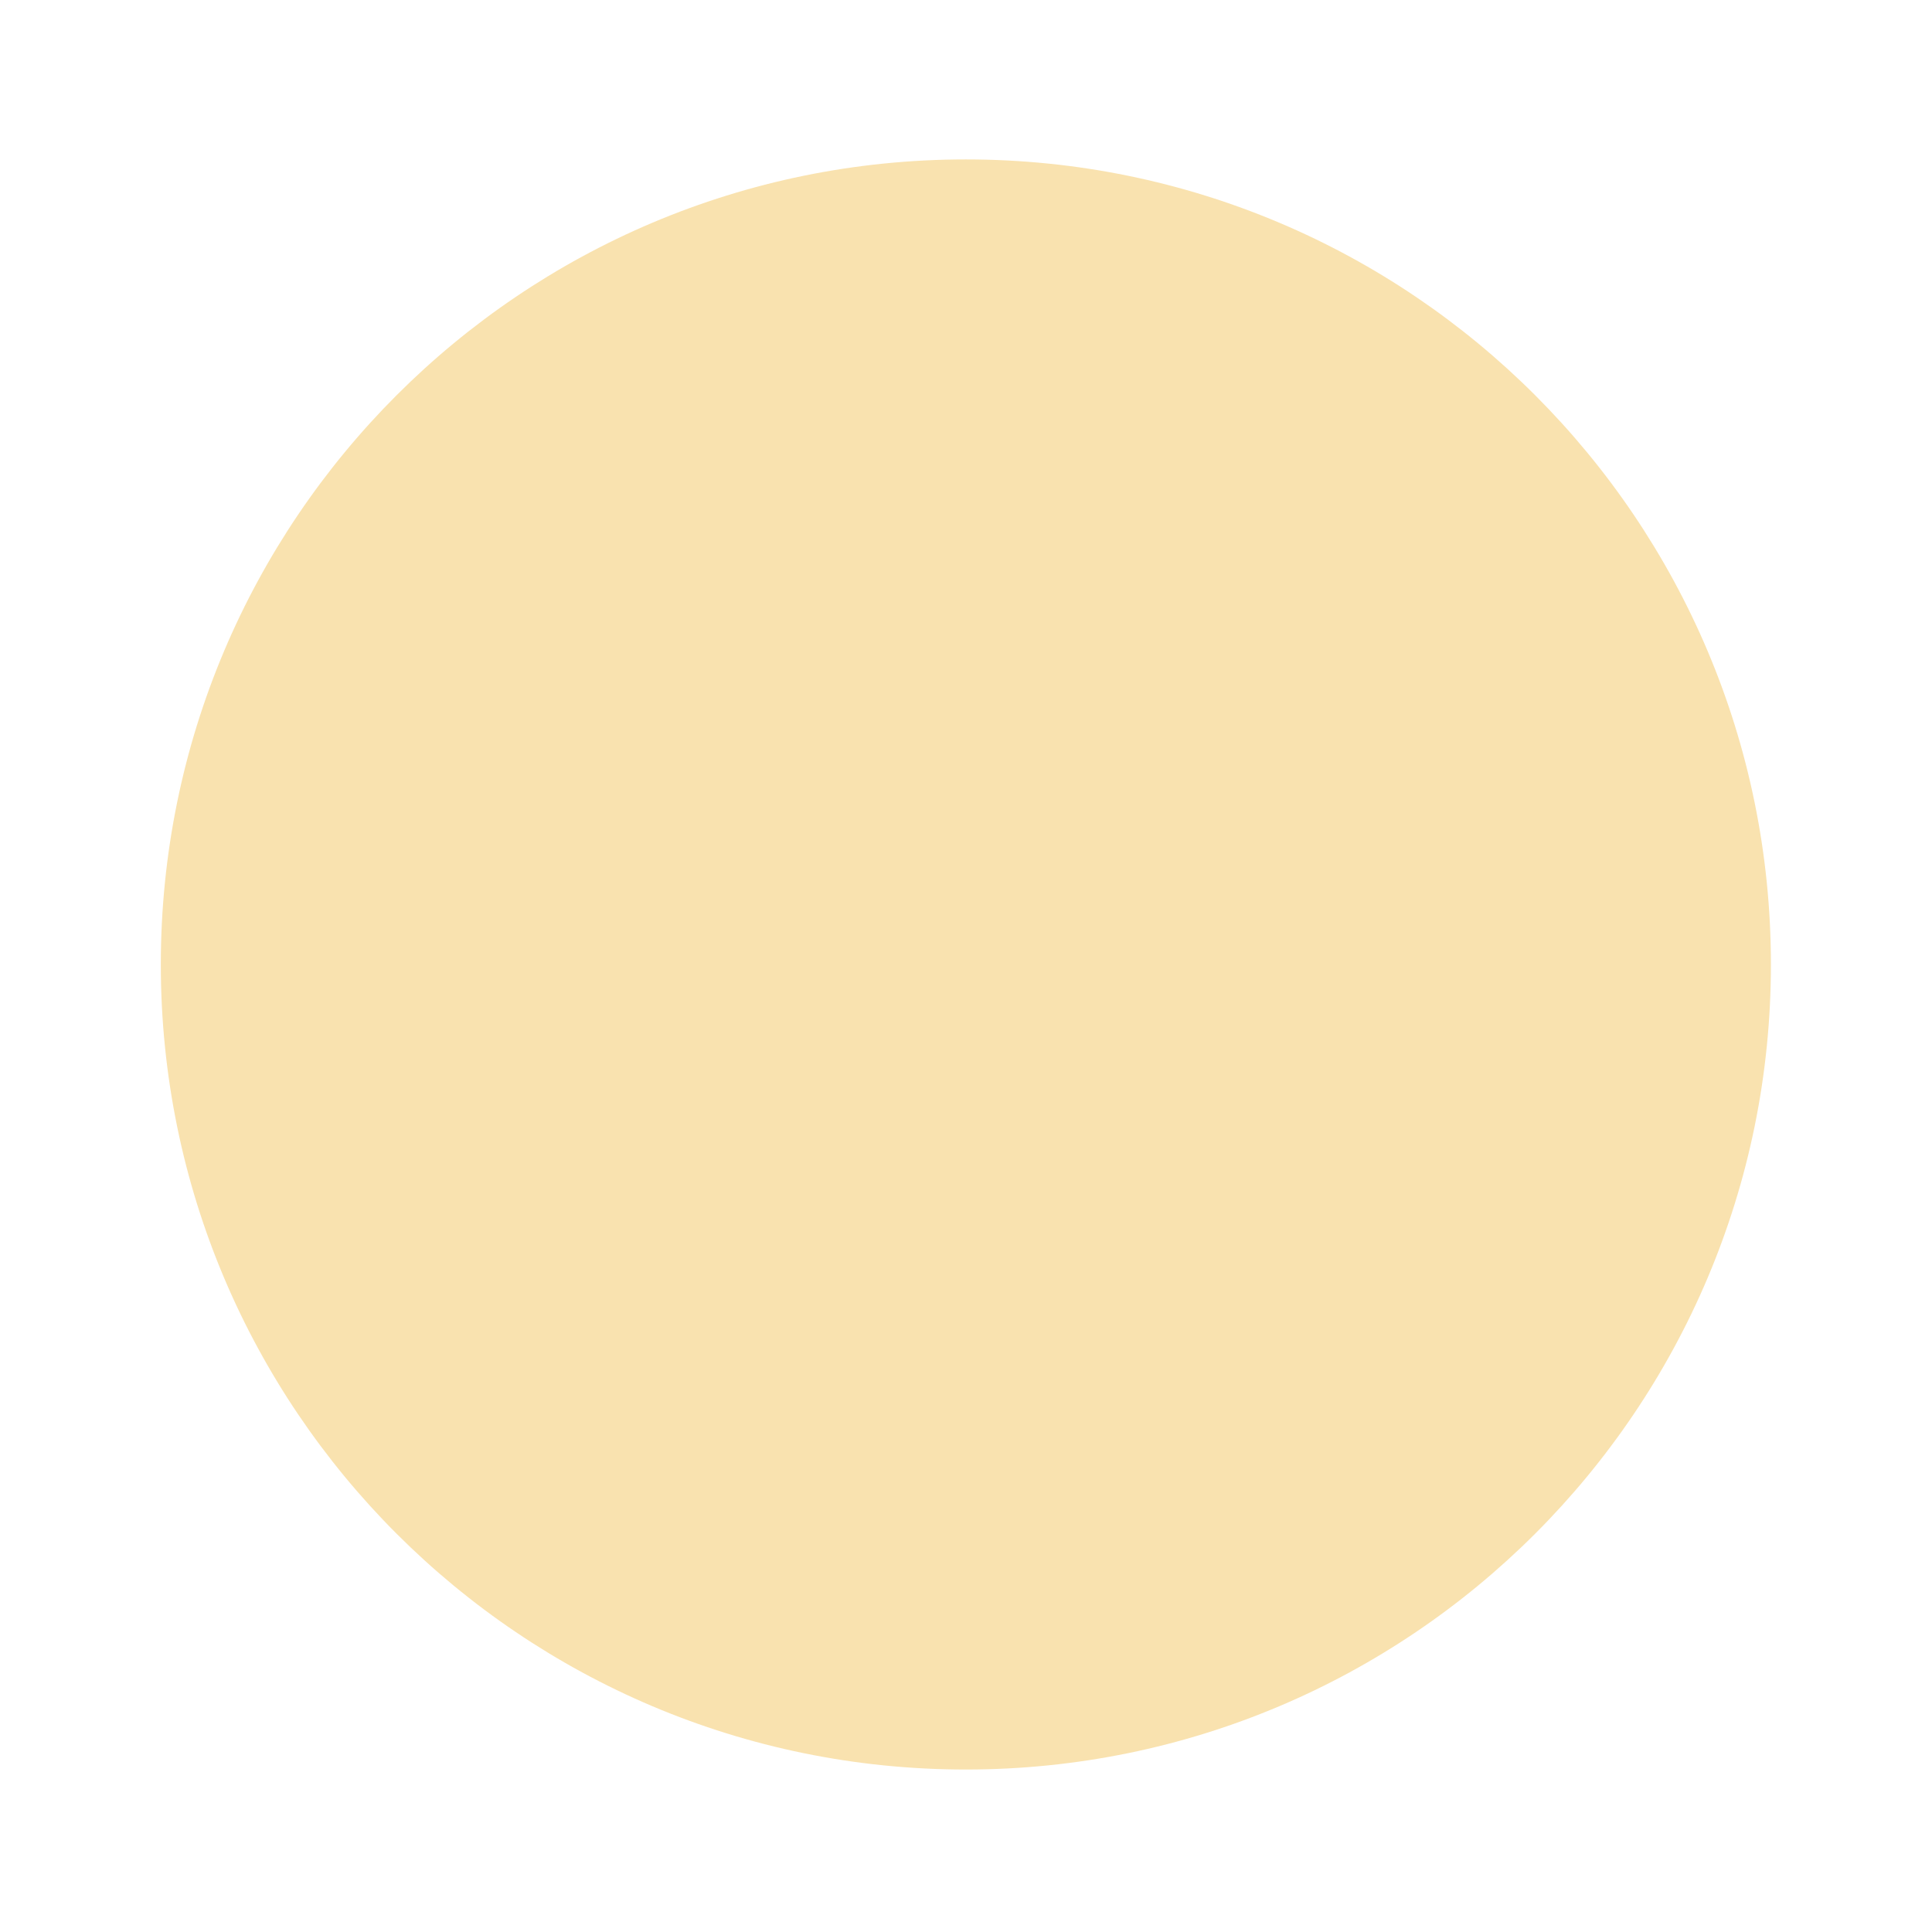
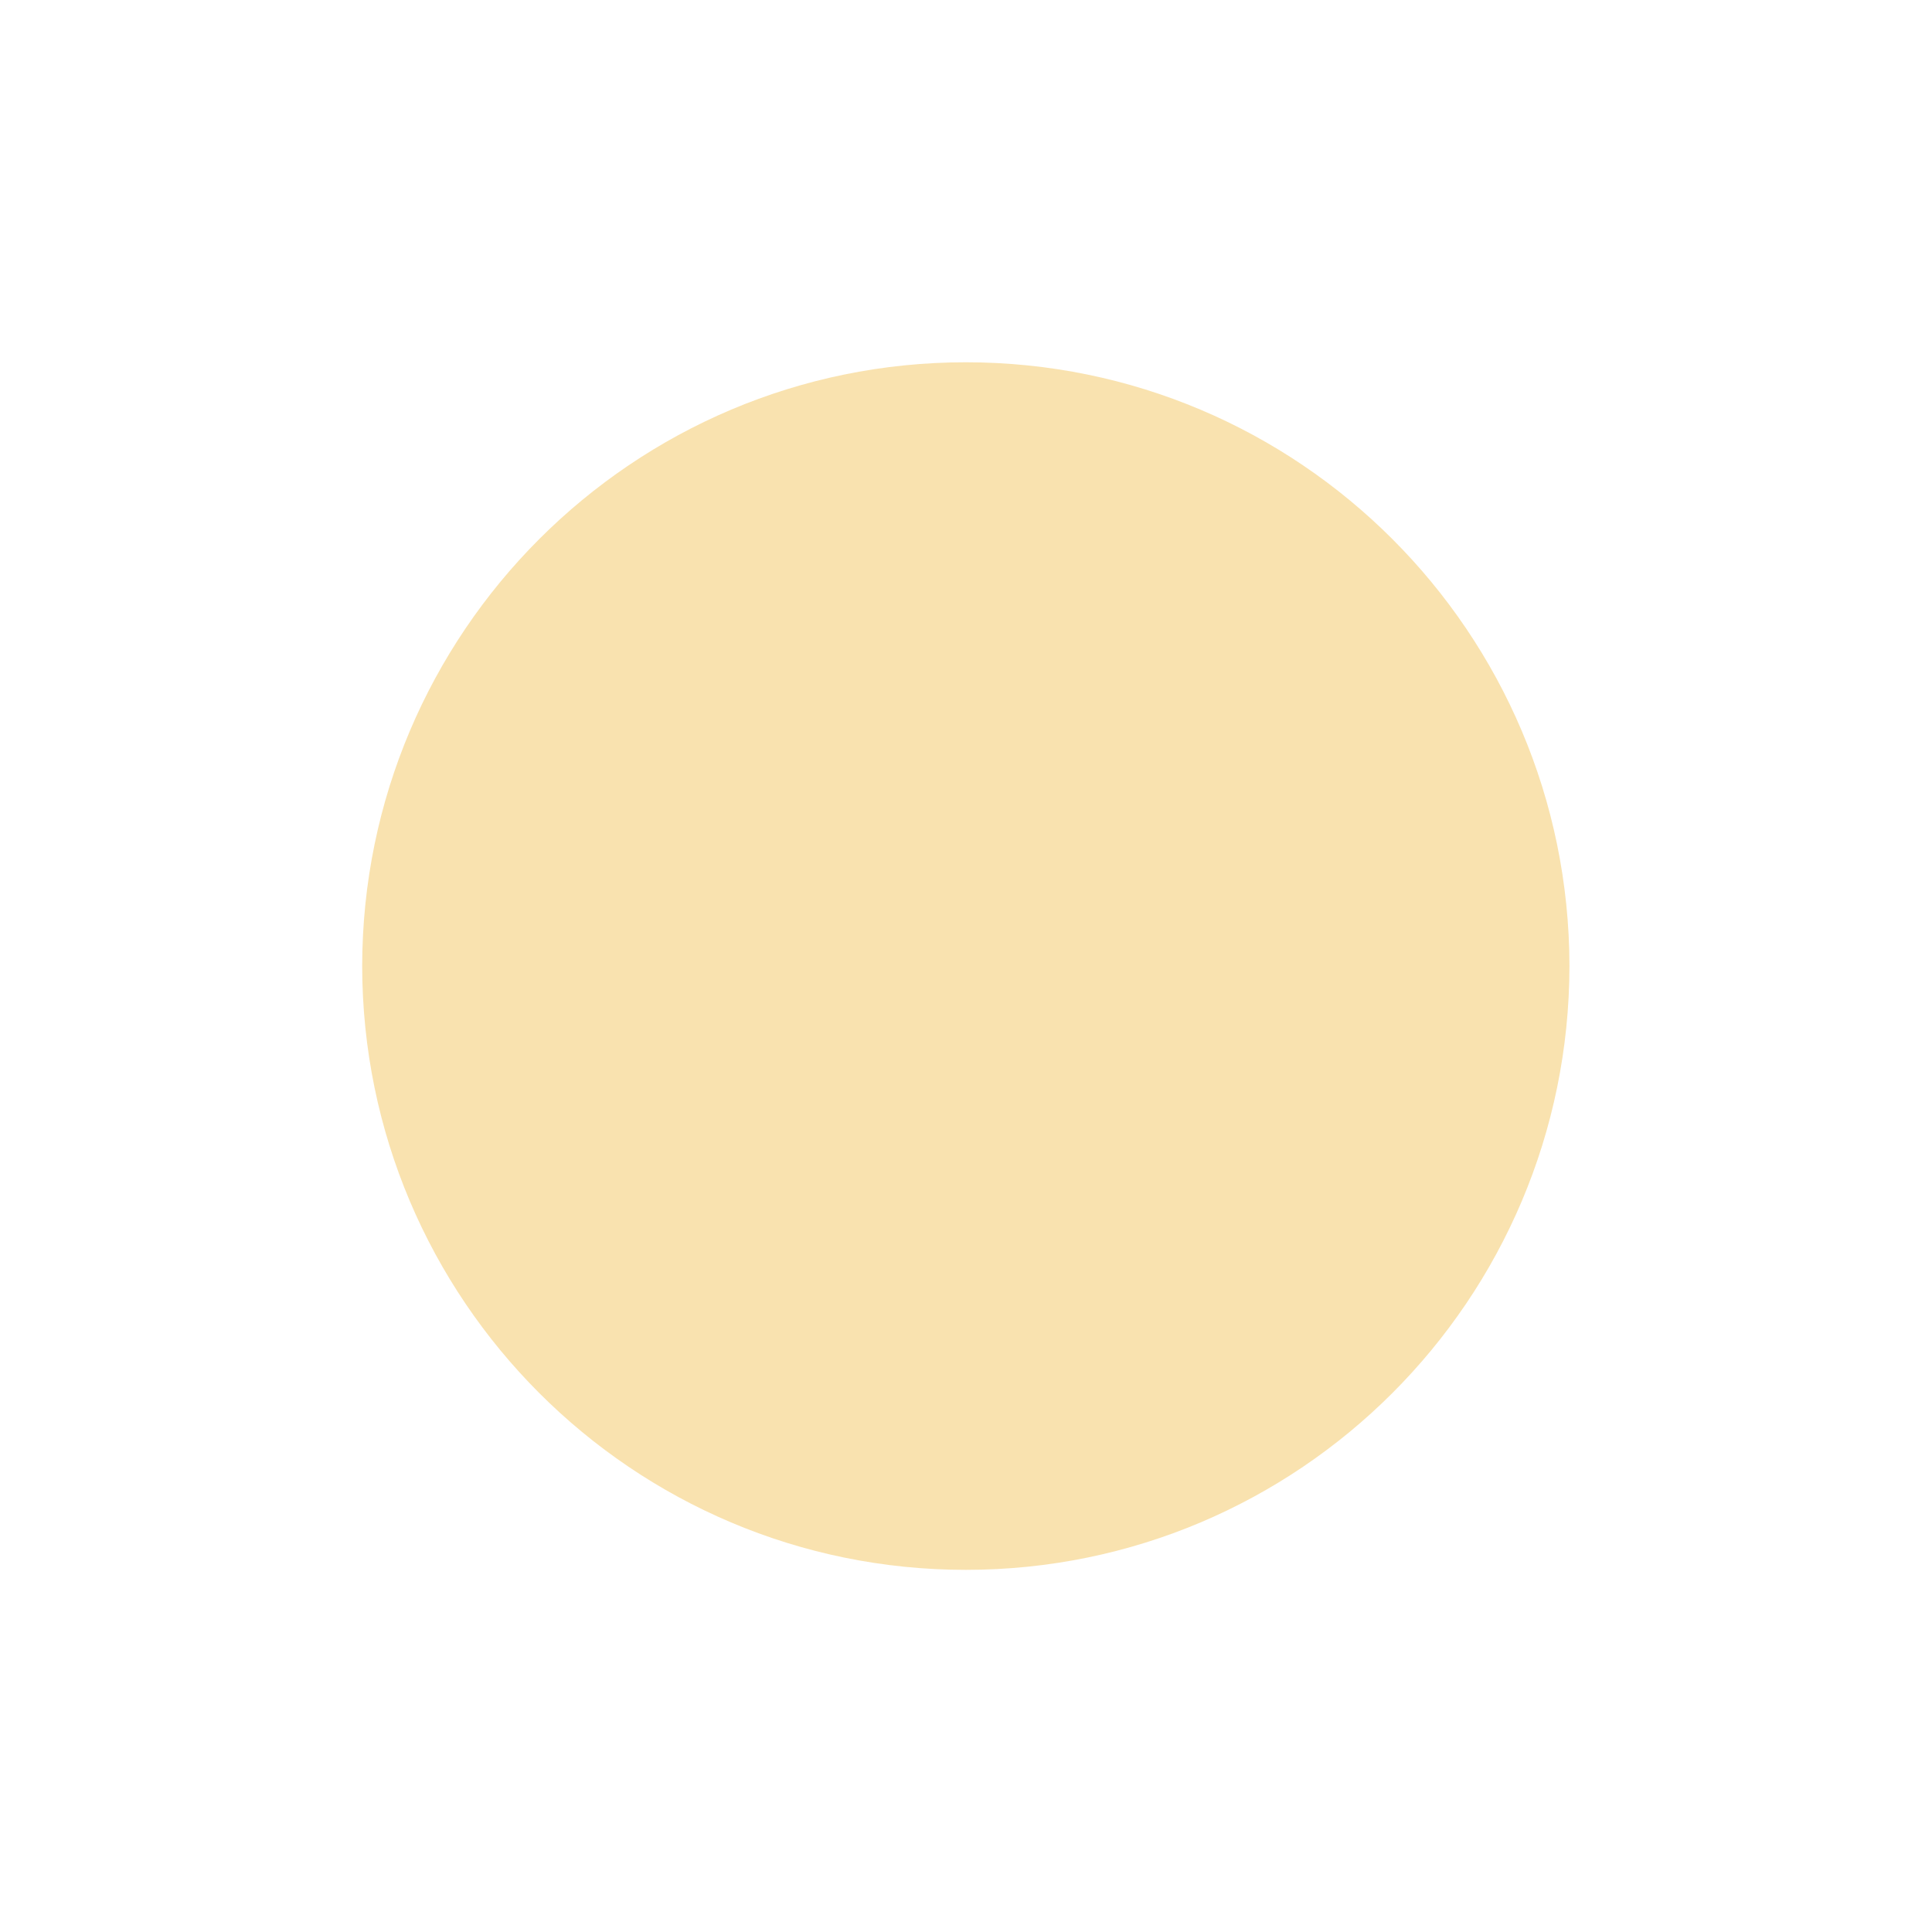
<svg xmlns="http://www.w3.org/2000/svg" width="24" height="24" version="1.1" viewBox="0 0 6.35 6.35">
-   <g transform="translate(.26456 -290.92)">
-     <path d="m5.556 294.09a2.646 2.646 0 0 1-2.646 2.646 2.646 2.646 0 0 1-2.646-2.646 2.646 2.646 0 0 1 2.646-2.646 2.646 2.646 0 0 1 2.646 2.646z" fill="#f9e2af" stroke-width=".661" />
+   <g transform="translate(1.0054,-290.1743)">
+     <path d="m 0.185,293.349 a 1.984,1.987 0 0 1 1.984,-1.984 1.984,1.987 0 0 1 1.984,1.984 1.984,1.987 0 0 1 -1.984,1.985 1.984,1.987 0 0 1 -1.984,-1.985 z" fill="#f9e2af" stroke-width=".661" />
  </g>
</svg>
